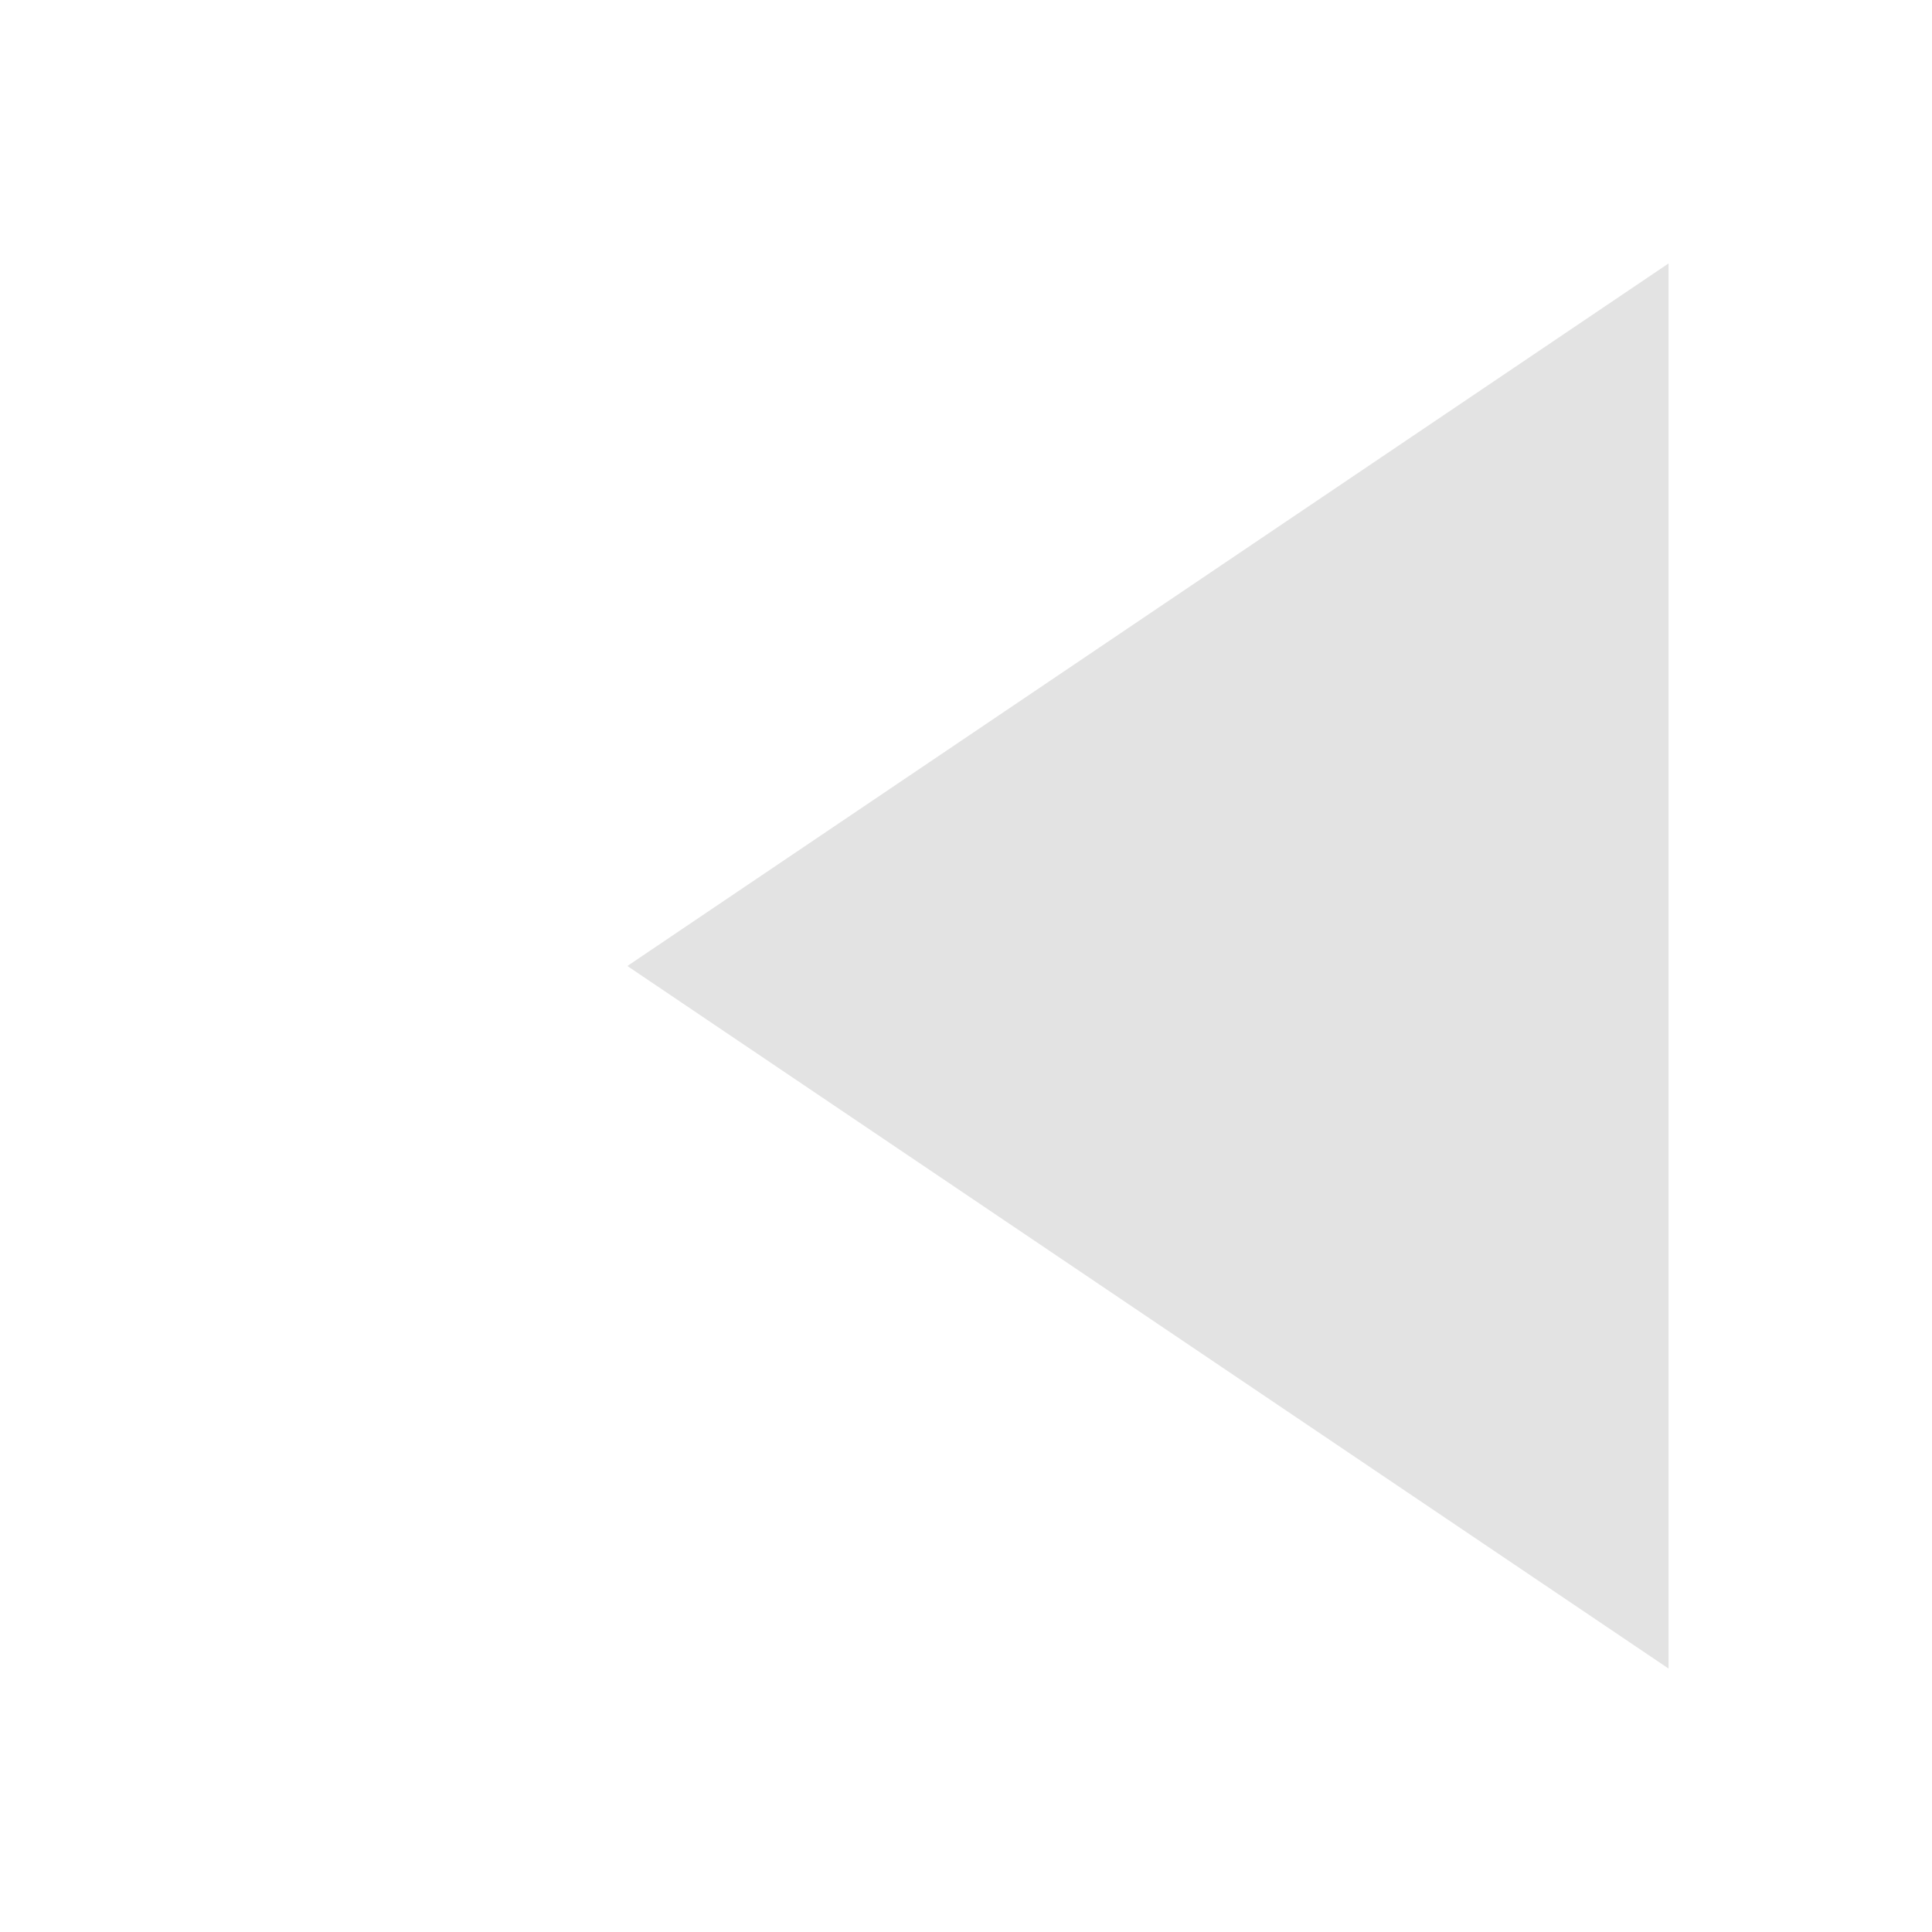
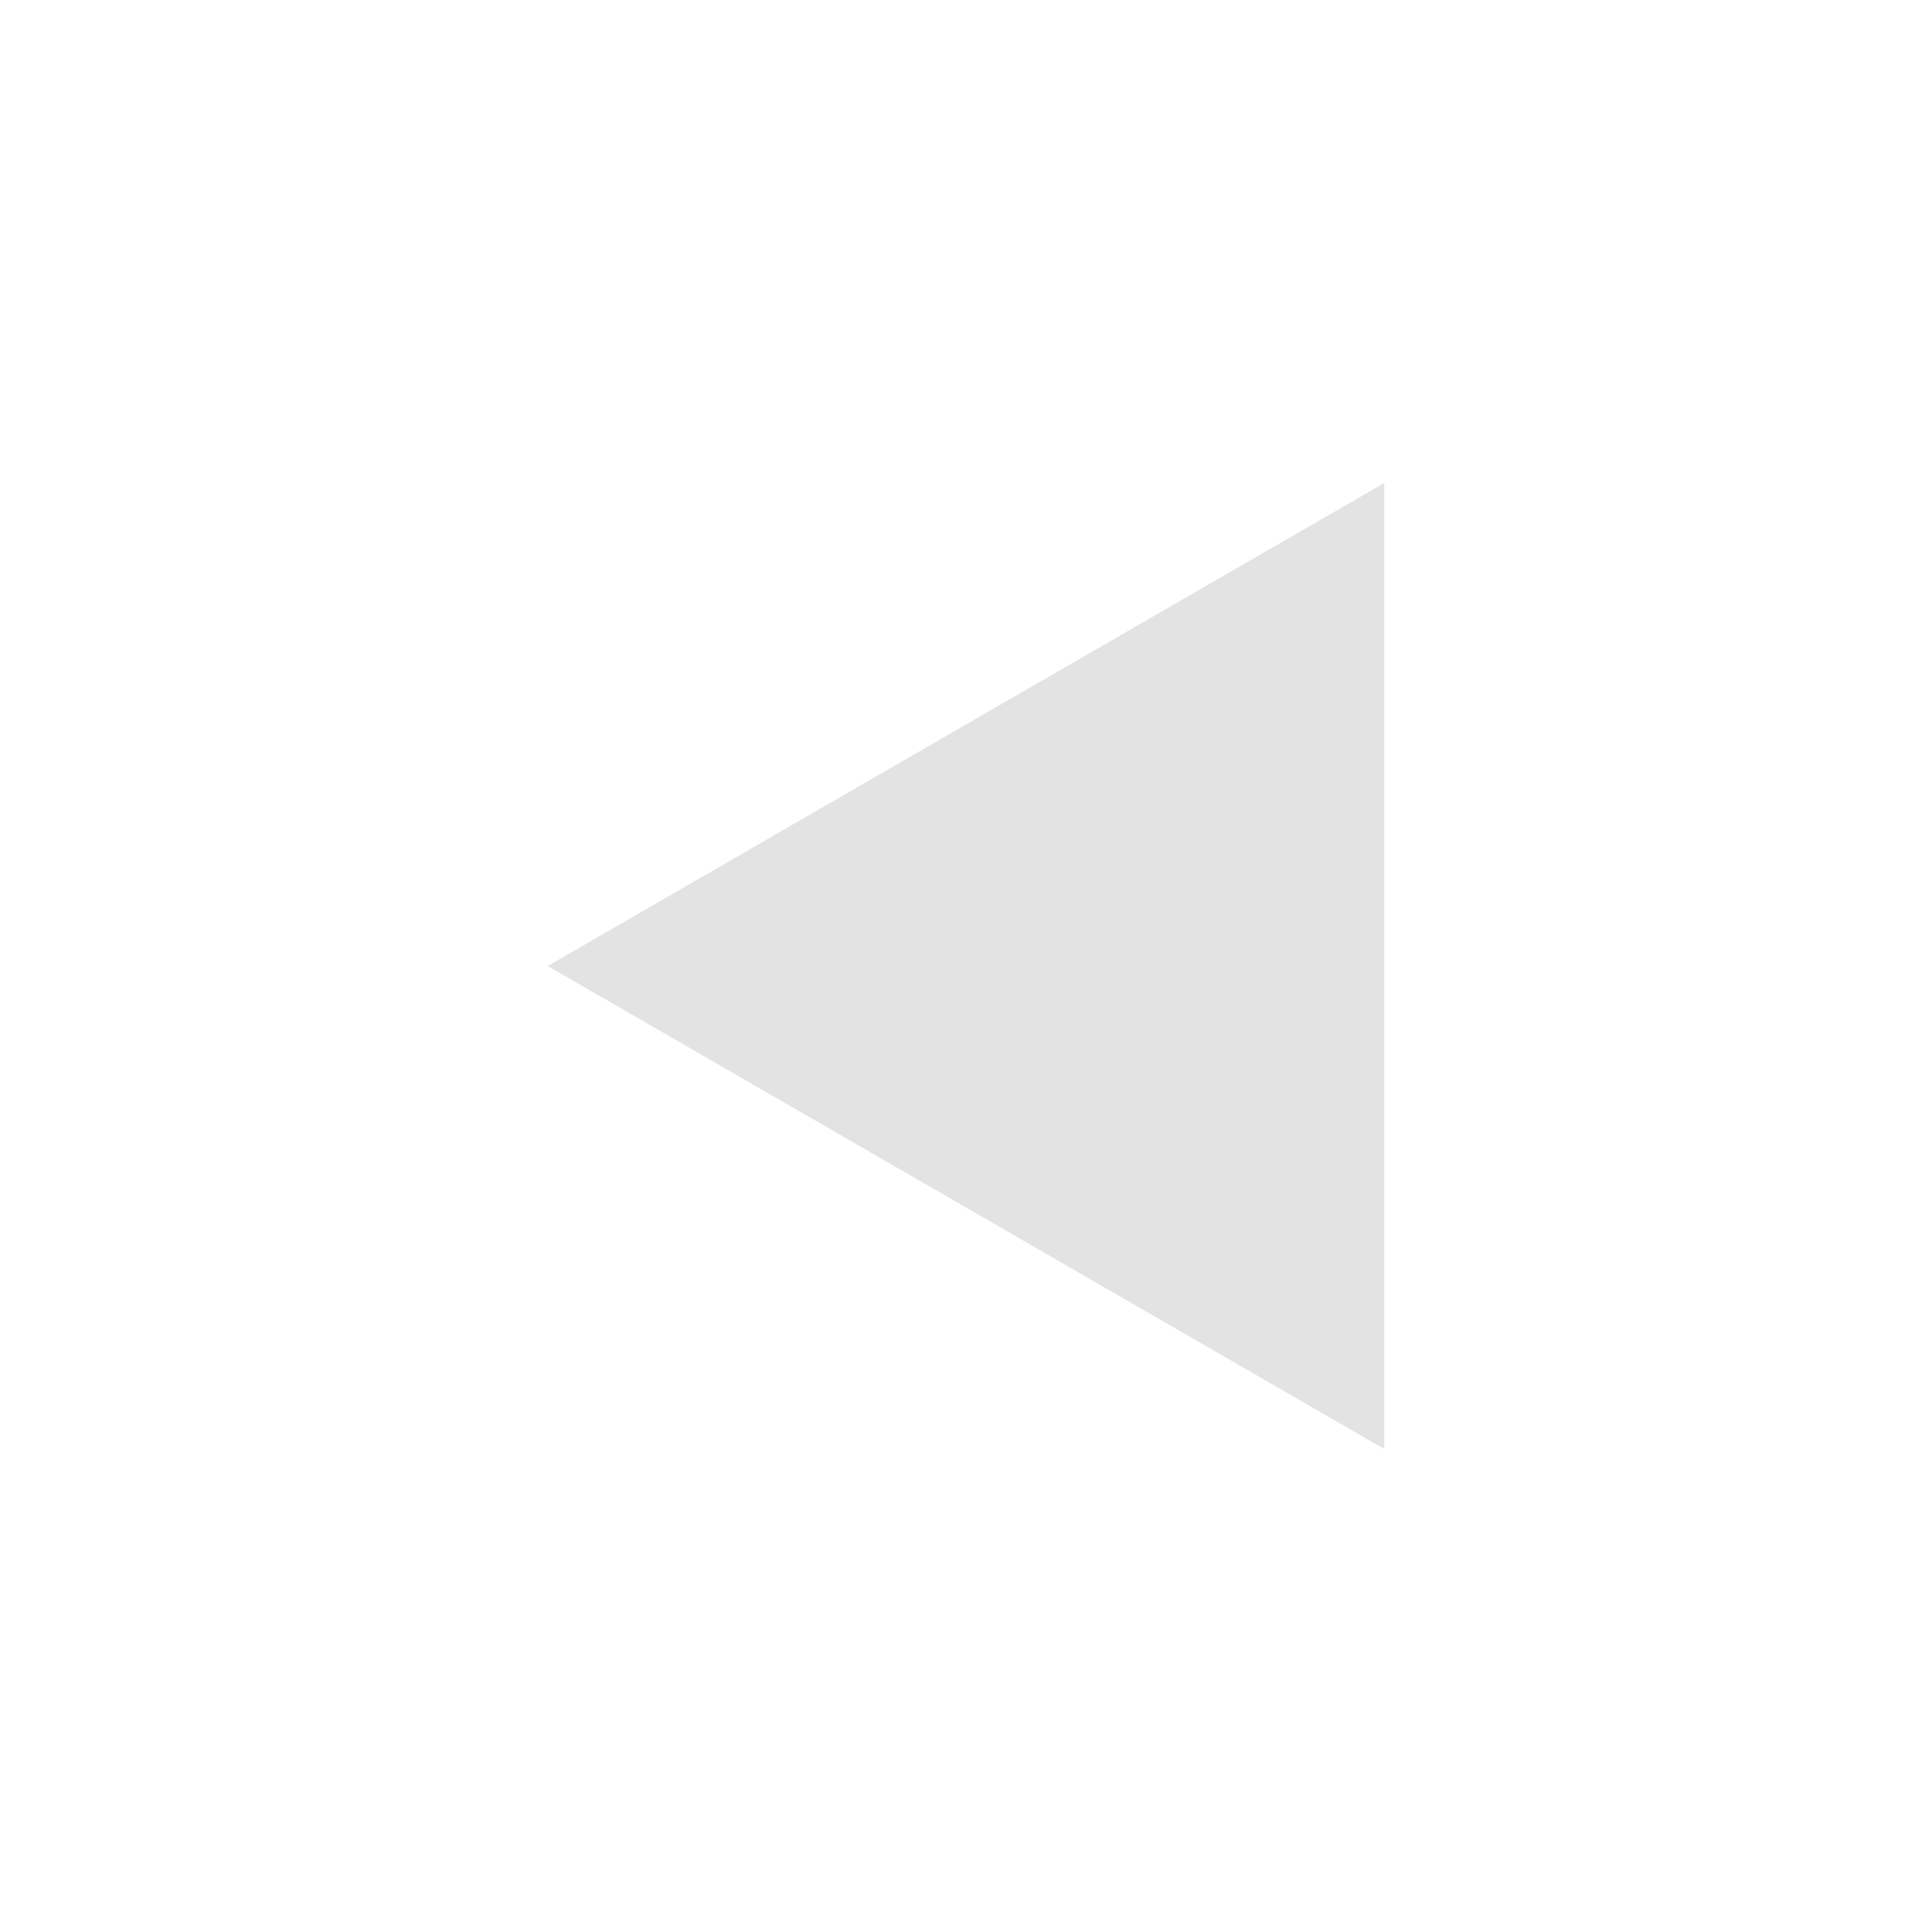
<svg xmlns="http://www.w3.org/2000/svg" width="22" height="22" viewBox="0 0 22 22" version="1.1" id="svg8">
  <defs id="ol-defs">
    <style id="current-color-scheme">      .ColorScheme-Text {
        color:#d0d0d0;
        stop-color:#d0d0d0;
      }
      .ColorScheme-Background {
        color:#212121;
        stop-color:#212121;
      }
      .ColorScheme-Highlight {
        color:#0039a9;
        stop-color:#0039a9;
      }
      .ColorScheme-ViewText {
        color:#d0d0d0;
        stop-color:#d0d0d0;
      }
      .ColorScheme-ViewBackground {
        color:#19191b;
        stop-color:#19191b;
      }
      .ColorScheme-ViewHover {
        color:#005cc7;
        stop-color:#005cc7;
      }
      .ColorScheme-ViewFocus{
        color:#002466;
        stop-color:#002466;
      }
      .ColorScheme-ButtonText {
        color:#d0d0d0;
        stop-color:#d0d0d0;
      }
      .ColorScheme-ButtonBackground {
        color:#232323;
        stop-color:#232323;                             
      }                                                 
      .ColorScheme-ButtonHover {                        
        color:#005cc7;                                  
        stop-color:#005cc7;                             
      }                                                 
      .ColorScheme-ButtonFocus{                         
        color:#0039a9;                                  
        stop-color:#0039a9;                             
      }</style>
  </defs>
-   <g id="g4267" style="fill:none;stroke-width:1.375" transform="matrix(0,-0.7272727,-0.7272727,0,19,19)">
-     <rect y="-4.125" x="-4.125" height="30.25" width="30.25" id="rect4264" style="vector-effect:none;fill:none;stroke-width:4.125;stroke-linecap:round" />
-     <path style="opacity:0.6;fill:#d0d0d0;fill-opacity:1;stroke-width:2.75;stroke-linejoin:round" d="M 11,16.302 9e-7,0 H 22 Z" id="path4270" />
+   <g id="g4267" style="fill:none;stroke-width:1.375">
+     <rect y="0" x="0" height="22" width="22" id="rect4264" style="vector-effect:none;fill:none;stroke-width:4.125;stroke-linecap:round" />
+     <path style="opacity:0.6;fill:#d0d0d0;fill-opacity:1;stroke-width:2.75;stroke-linejoin:round" id="path4270" d="m -6.237,11 -9.526,5.5 0,-11 z" transform="scale(-1,1)" />
  </g>
</svg>
